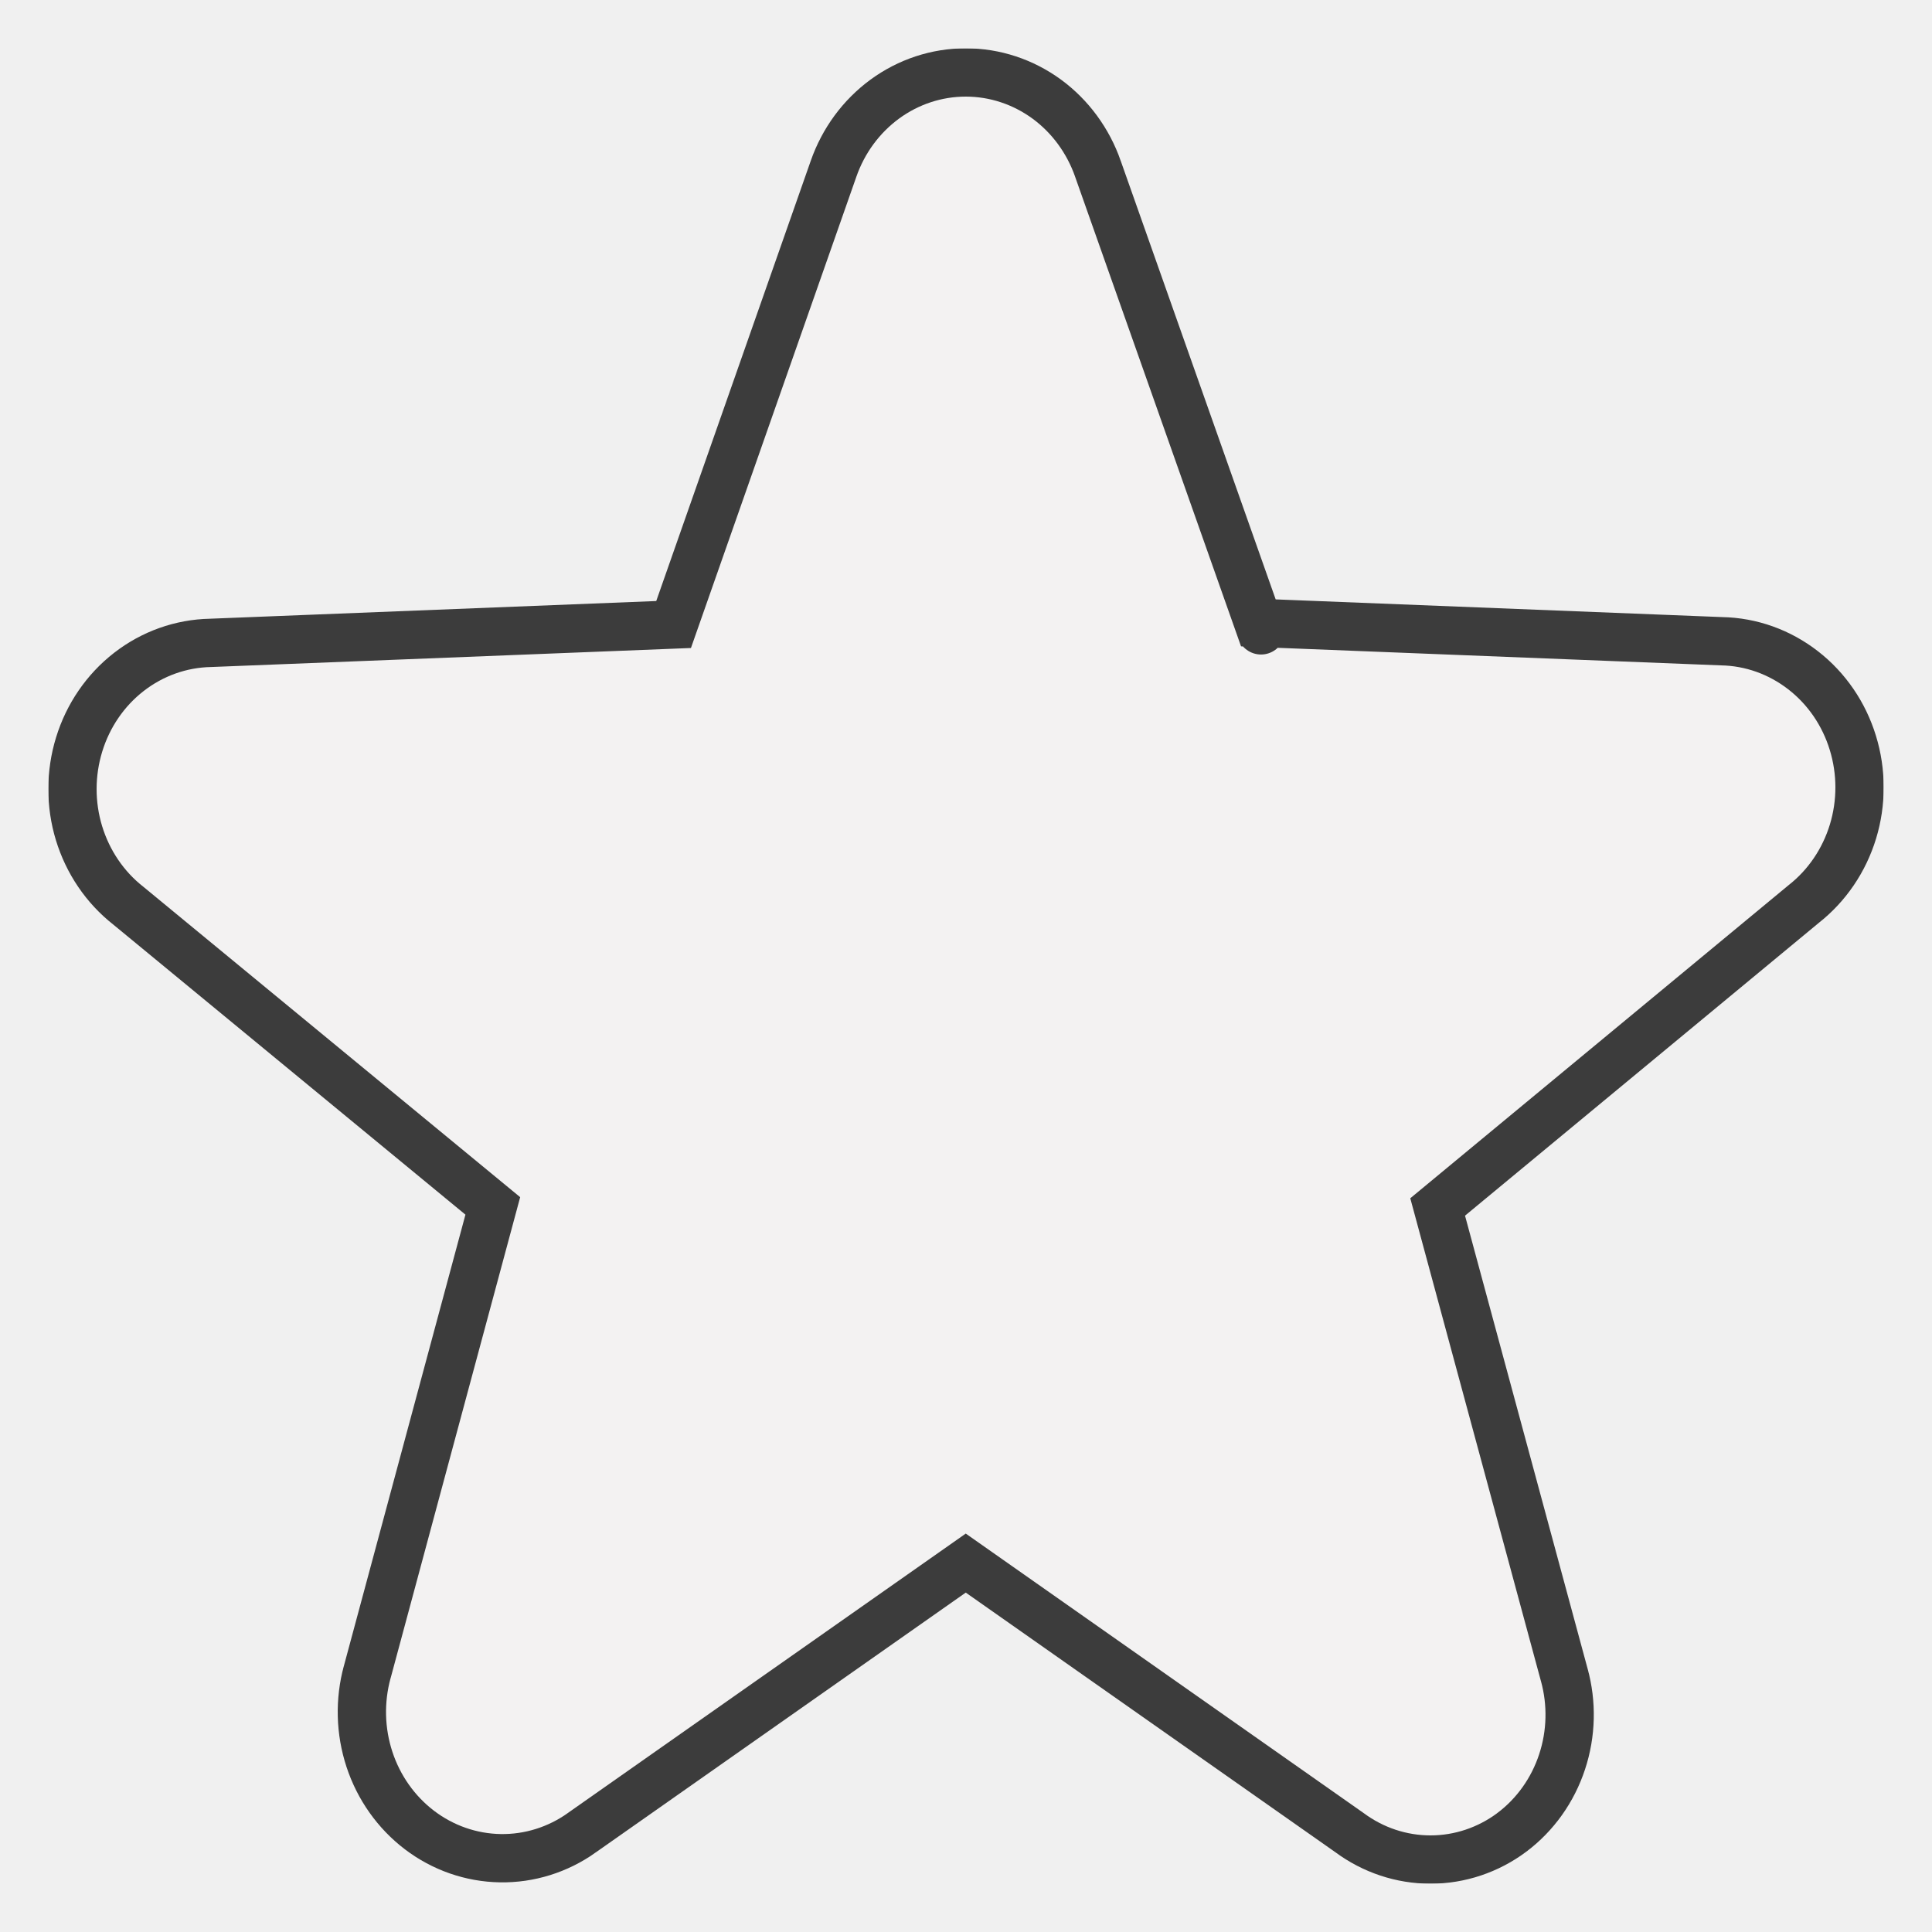
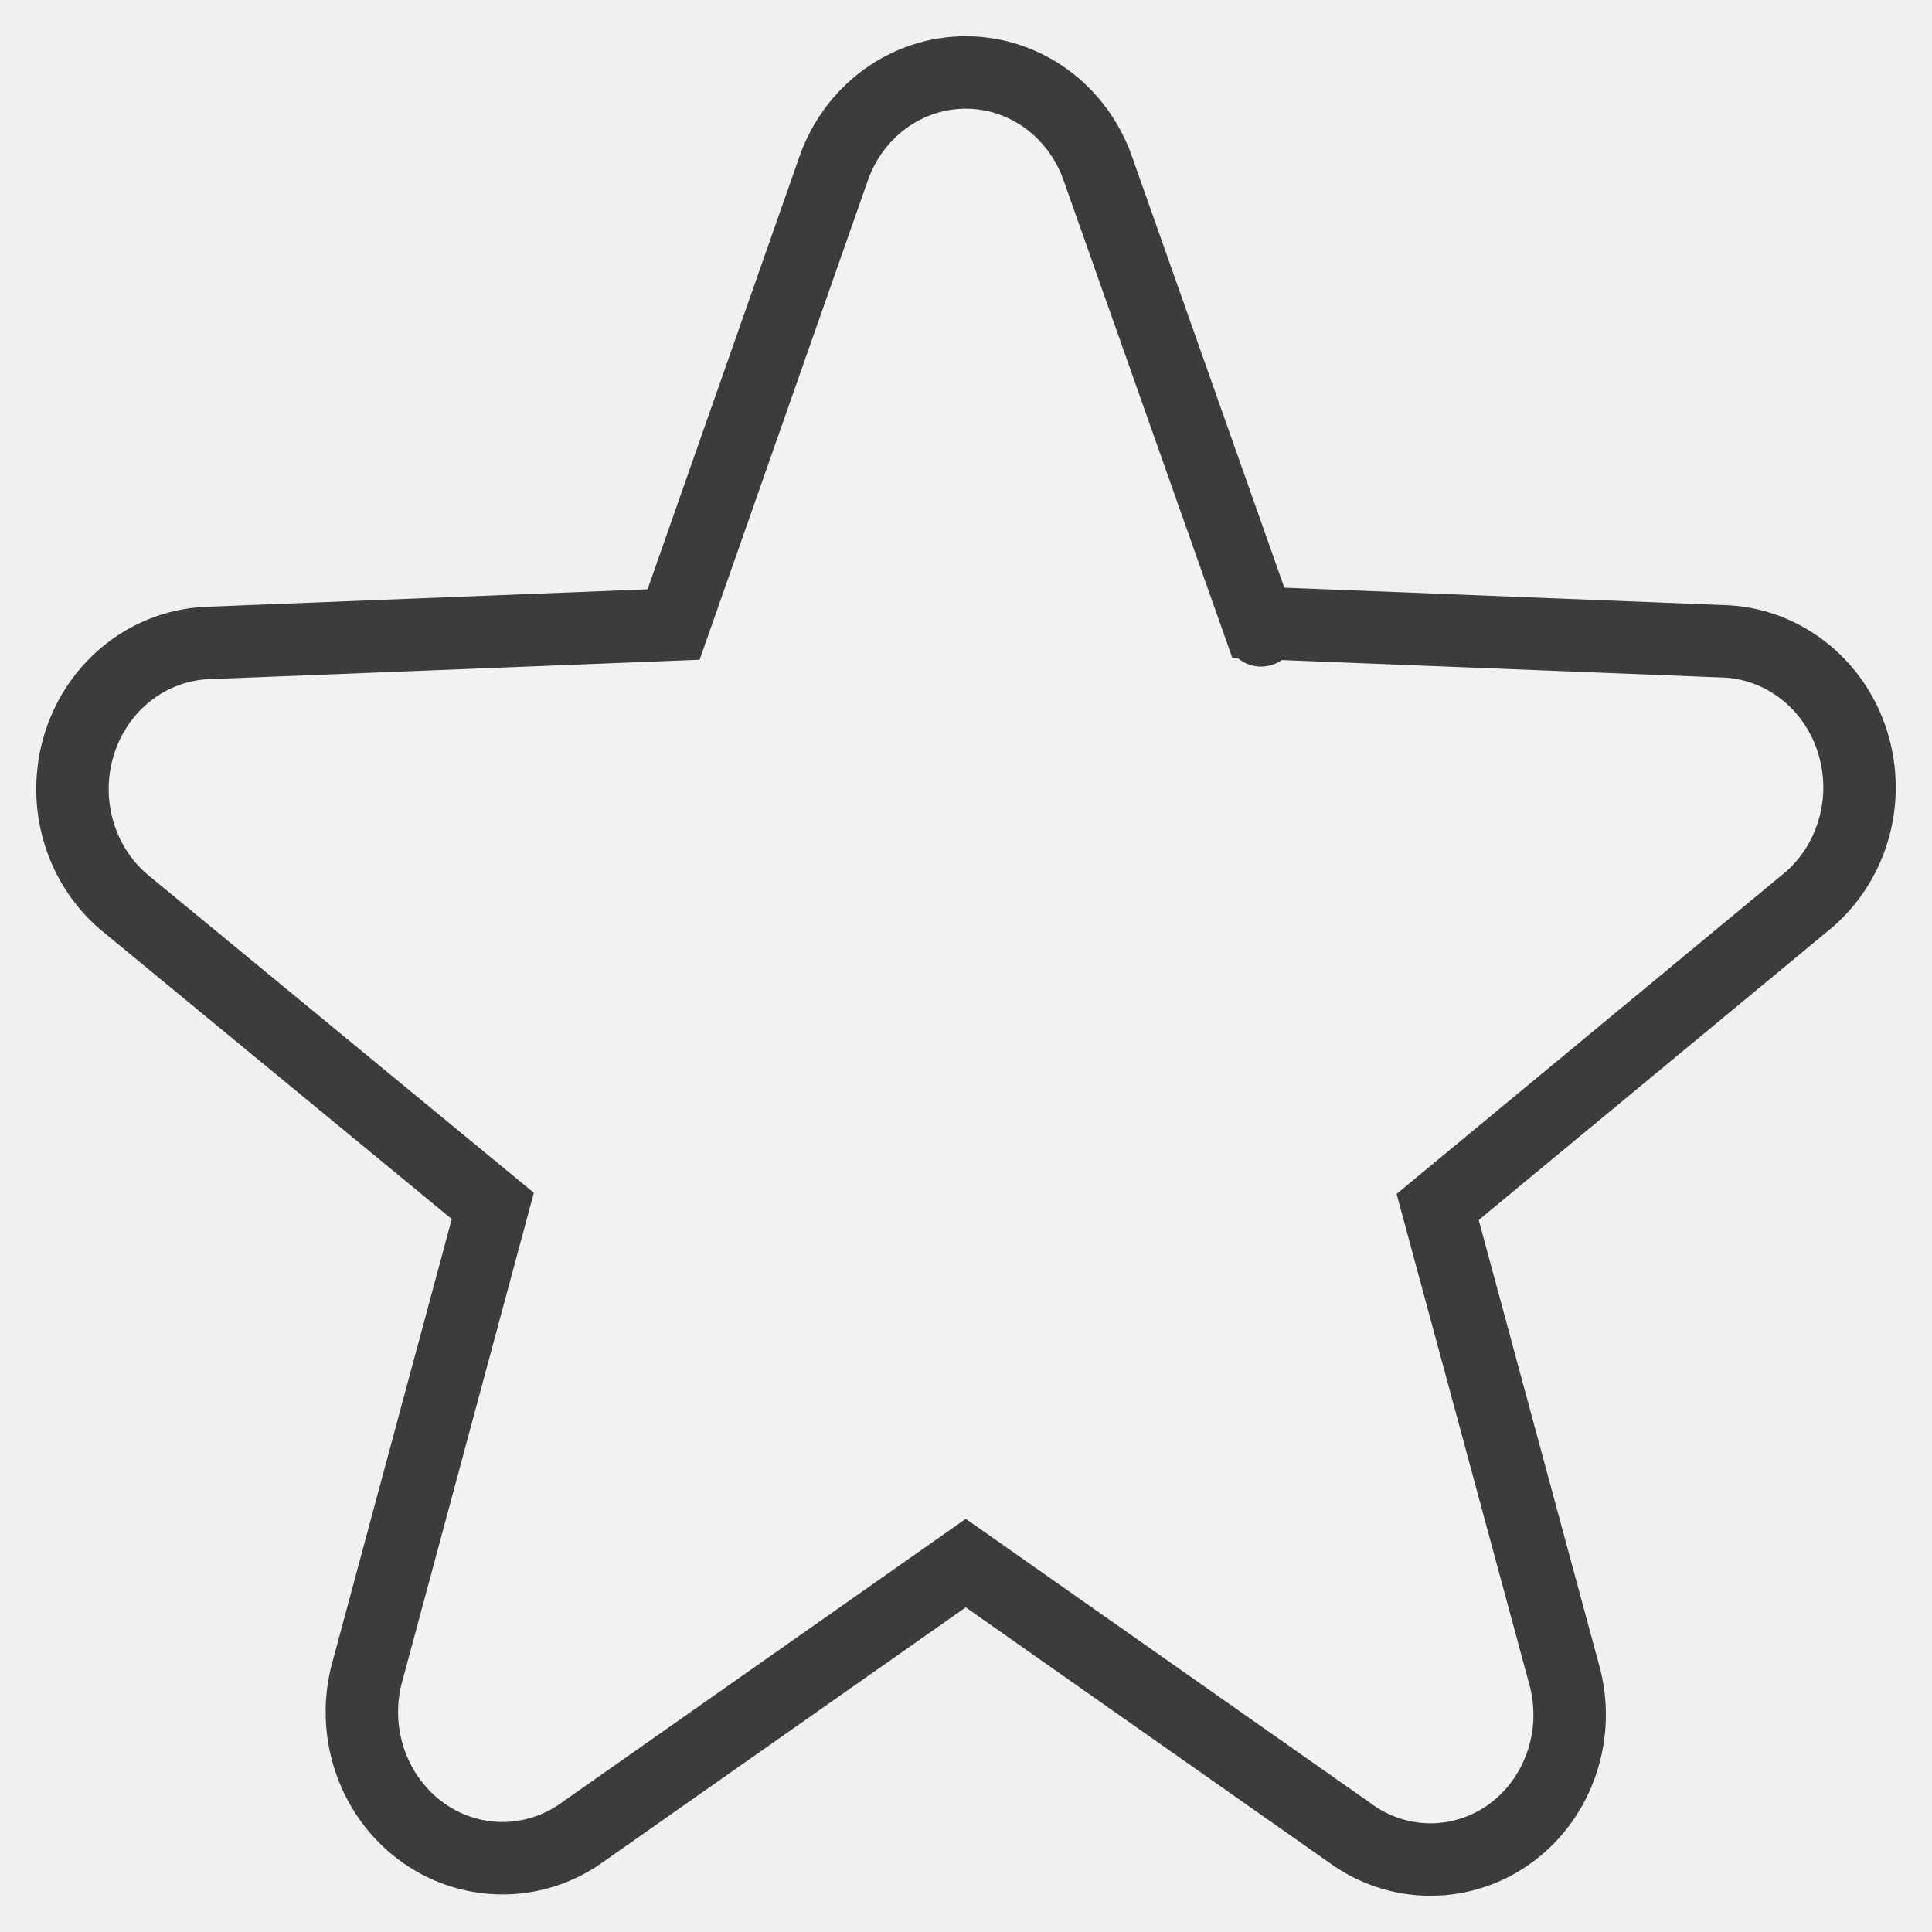
<svg xmlns="http://www.w3.org/2000/svg" width="40" height="40" viewBox="0 0 40 40" fill="none">
-   <mask id="mask0_789_5560" style="mask-type:luminance" maskUnits="userSpaceOnUse" x="1" y="1" width="38" height="38">
-     <path d="M39 1H1V39H39V1Z" fill="white" />
-   </mask>
-   <g mask="url(#mask0_789_5560)">
+   <g clip-path="url(#clip0_914_6082)">
    <path d="M12.046 37.944L19.995 32.362L27.939 37.942C28.427 38.304 29.014 38.5 29.617 38.5C30.223 38.5 30.811 38.302 31.3 37.938L31.302 37.936C31.787 37.572 32.149 37.061 32.341 36.478C32.534 35.895 32.549 35.265 32.386 34.674C32.385 34.673 32.385 34.673 32.385 34.672L29.765 24.989L37.343 18.717C37.827 18.337 38.182 17.812 38.364 17.216C38.546 16.618 38.545 15.976 38.361 15.379C38.178 14.781 37.819 14.255 37.331 13.877C36.844 13.499 36.254 13.287 35.643 13.276L26.053 12.896L22.731 3.494C22.731 3.494 22.731 3.493 22.731 3.493C22.528 2.914 22.16 2.41 21.672 2.052C21.182 1.694 20.597 1.5 19.995 1.5C19.392 1.5 18.807 1.694 18.318 2.052C17.829 2.411 17.46 2.914 17.258 3.494C17.258 3.494 17.258 3.493 17.258 3.494L13.946 12.93L4.357 13.31C3.746 13.322 3.156 13.533 2.669 13.911C2.181 14.289 1.822 14.816 1.639 15.413C1.455 16.011 1.454 16.653 1.636 17.25C1.818 17.846 2.173 18.372 2.658 18.752L10.203 24.967L7.604 34.616C7.604 34.617 7.604 34.617 7.603 34.617C7.441 35.211 7.457 35.842 7.649 36.426C7.841 37.01 8.202 37.522 8.686 37.89C9.17 38.258 9.754 38.462 10.358 38.472C10.961 38.482 11.55 38.297 12.046 37.945C12.046 37.945 12.046 37.944 12.046 37.944ZM26.108 13.051C26.108 13.052 26.108 13.051 26.108 13.051Z" fill="#F3F2F2" />
-     <path d="M17.258 3.494C17.46 2.914 17.829 2.411 18.318 2.052C18.807 1.694 19.392 1.5 19.995 1.5C20.597 1.5 21.182 1.694 21.672 2.052C22.16 2.41 22.528 2.914 22.731 3.493C22.731 3.493 22.731 3.494 22.731 3.494L26.053 12.896L35.643 13.276C36.254 13.287 36.844 13.499 37.331 13.877C37.819 14.255 38.178 14.781 38.361 15.379C38.545 15.976 38.546 16.618 38.364 17.216C38.182 17.812 37.827 18.337 37.343 18.717L29.765 24.989L32.385 34.672C32.385 34.673 32.385 34.673 32.386 34.674C32.549 35.265 32.534 35.895 32.341 36.478C32.149 37.061 31.787 37.572 31.302 37.936L31.3 37.938C30.811 38.302 30.223 38.5 29.617 38.5C29.014 38.5 28.427 38.304 27.939 37.942L19.995 32.362L12.046 37.944C12.046 37.944 12.046 37.945 12.046 37.945C11.55 38.297 10.961 38.482 10.358 38.472C9.754 38.462 9.17 38.258 8.686 37.89C8.202 37.522 7.841 37.01 7.649 36.426C7.457 35.842 7.441 35.211 7.603 34.617C7.604 34.617 7.604 34.617 7.604 34.616L10.203 24.967L2.658 18.752C2.173 18.372 1.818 17.846 1.636 17.25C1.454 16.653 1.455 16.011 1.639 15.413C1.822 14.816 2.181 14.289 2.669 13.911C3.156 13.533 3.746 13.322 4.357 13.31L13.946 12.93L17.258 3.494ZM17.258 3.494C17.258 3.494 17.258 3.493 17.258 3.494ZM26.108 13.051C26.108 13.052 26.108 13.051 26.108 13.051Z" fill="#F3F2F2" />
-     <path d="M17.258 3.494C17.46 2.914 17.829 2.411 18.318 2.052C18.807 1.694 19.392 1.5 19.995 1.5C20.597 1.5 21.182 1.694 21.672 2.052C22.16 2.41 22.528 2.914 22.731 3.493C22.731 3.493 22.731 3.494 22.731 3.494L26.053 12.896L35.643 13.276C36.254 13.287 36.844 13.499 37.331 13.877C37.819 14.255 38.178 14.781 38.361 15.379C38.545 15.976 38.546 16.618 38.364 17.216C38.182 17.812 37.827 18.337 37.343 18.717L29.765 24.989L32.385 34.672C32.385 34.673 32.385 34.673 32.386 34.674C32.549 35.265 32.534 35.895 32.341 36.478C32.149 37.061 31.787 37.572 31.302 37.936L31.3 37.938C30.811 38.302 30.223 38.5 29.617 38.5C29.014 38.5 28.427 38.304 27.939 37.942L19.995 32.362L12.046 37.944C12.046 37.944 12.046 37.945 12.046 37.945C11.55 38.297 10.961 38.482 10.358 38.472C9.754 38.462 9.17 38.258 8.686 37.89C8.202 37.522 7.841 37.01 7.649 36.426C7.457 35.842 7.441 35.211 7.603 34.617C7.604 34.617 7.604 34.617 7.604 34.616L10.203 24.967L2.658 18.752C2.173 18.372 1.818 17.846 1.636 17.25C1.454 16.653 1.455 16.011 1.639 15.413C1.822 14.816 2.181 14.289 2.669 13.911C3.156 13.533 3.746 13.322 4.357 13.31L13.946 12.93L17.258 3.494ZM17.258 3.494C17.258 3.493 17.258 3.494 17.258 3.494ZM26.108 13.051C26.108 13.051 26.108 13.052 26.108 13.051Z" stroke="#3C3C3C" />
+     <path d="M17.258 3.494C17.46 2.914 17.829 2.411 18.318 2.052C18.807 1.694 19.392 1.5 19.995 1.5C20.597 1.5 21.182 1.694 21.672 2.052C22.16 2.41 22.528 2.914 22.731 3.493C22.731 3.493 22.731 3.494 22.731 3.494L26.053 12.896L35.643 13.276C36.254 13.287 36.844 13.499 37.331 13.877C37.819 14.255 38.178 14.781 38.361 15.379C38.545 15.976 38.546 16.618 38.364 17.216C38.182 17.812 37.827 18.337 37.343 18.717L29.765 24.989L32.385 34.672C32.385 34.673 32.385 34.673 32.386 34.674C32.549 35.265 32.534 35.895 32.341 36.478C32.149 37.061 31.787 37.572 31.302 37.936L31.3 37.938C30.811 38.302 30.223 38.5 29.617 38.5C29.014 38.5 28.427 38.304 27.939 37.942L19.995 32.362L12.046 37.944C12.046 37.944 12.046 37.945 12.046 37.945C11.55 38.297 10.961 38.482 10.358 38.472C9.754 38.462 9.17 38.258 8.686 37.89C8.202 37.522 7.841 37.01 7.649 36.426C7.457 35.842 7.441 35.211 7.603 34.617C7.604 34.617 7.604 34.617 7.604 34.616L10.203 24.967L2.658 18.752C2.173 18.372 1.818 17.846 1.636 17.25C1.454 16.653 1.455 16.011 1.639 15.413C1.822 14.816 2.181 14.289 2.669 13.911C3.156 13.533 3.746 13.322 4.357 13.31L13.946 12.93L17.258 3.494ZM17.258 3.494C17.258 3.493 17.258 3.494 17.258 3.494ZM26.108 13.051C26.108 13.051 26.108 13.052 26.108 13.051Z" stroke="#3C3C3C" stroke-width="1.5" />
  </g>
+   <defs>
+     <clipPath id="clip0_914_6082">
+       <rect width="40" height="40" fill="white" />
+     </clipPath>
+   </defs>
</svg>
